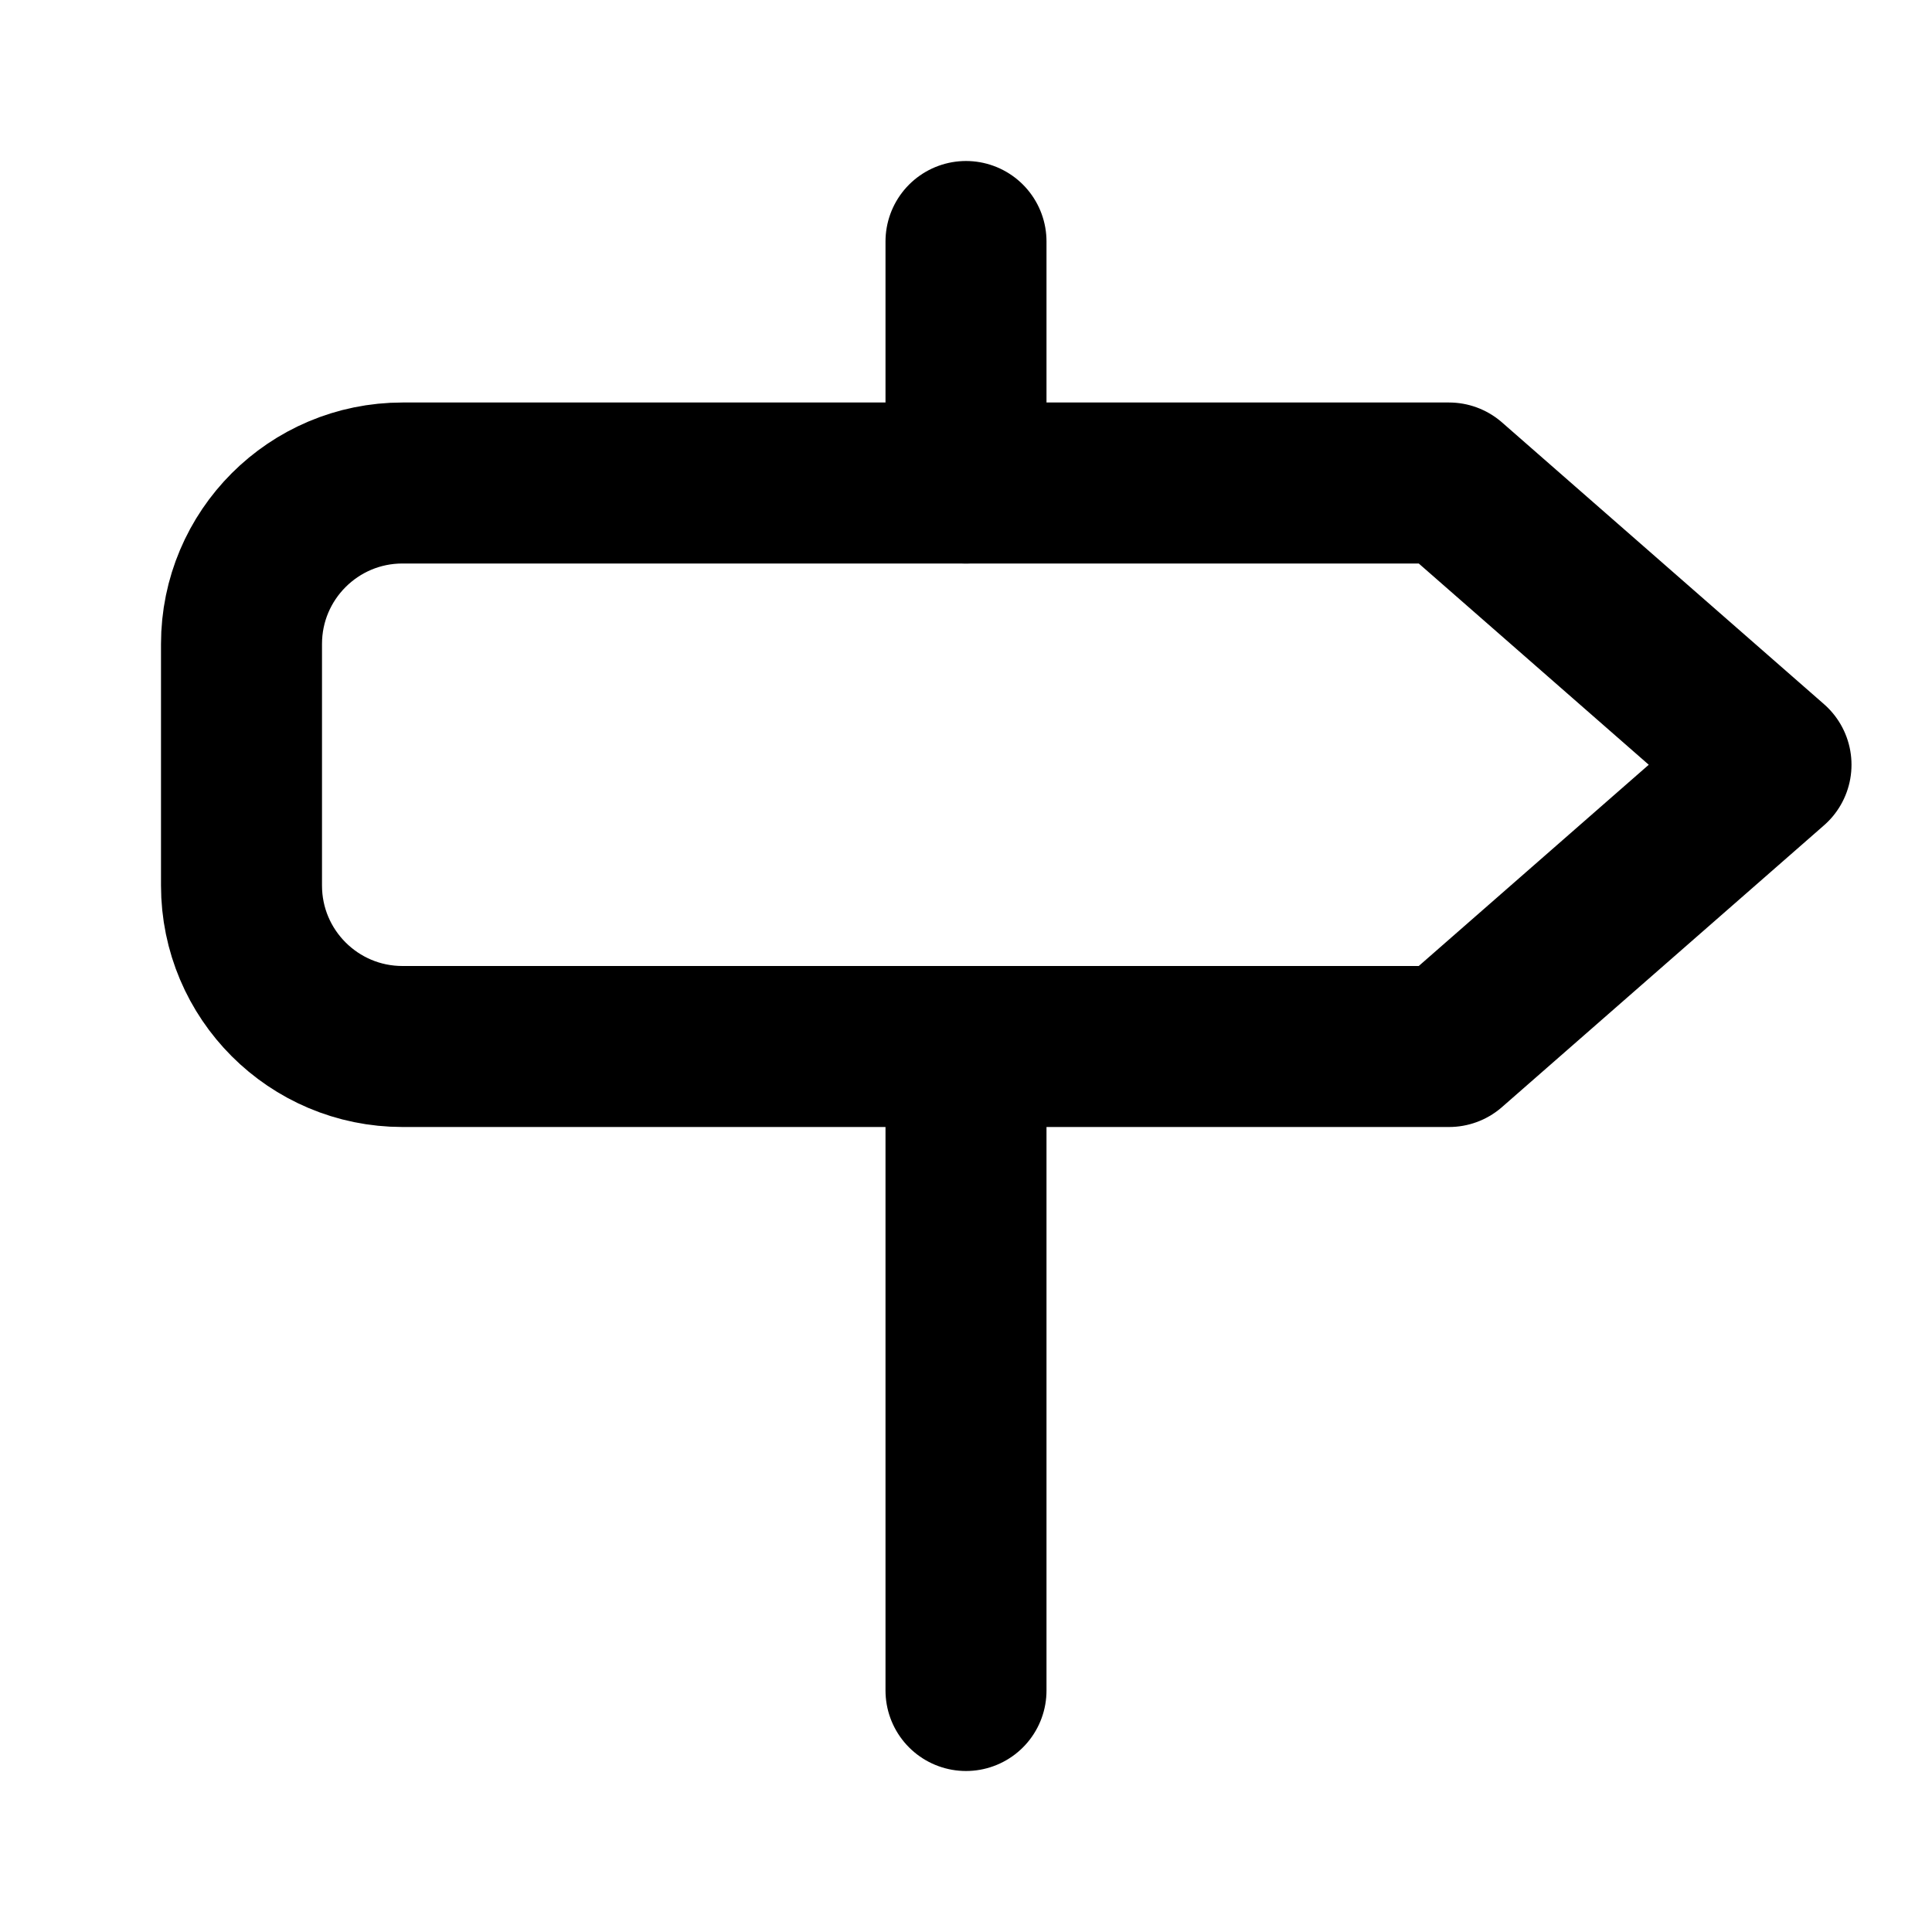
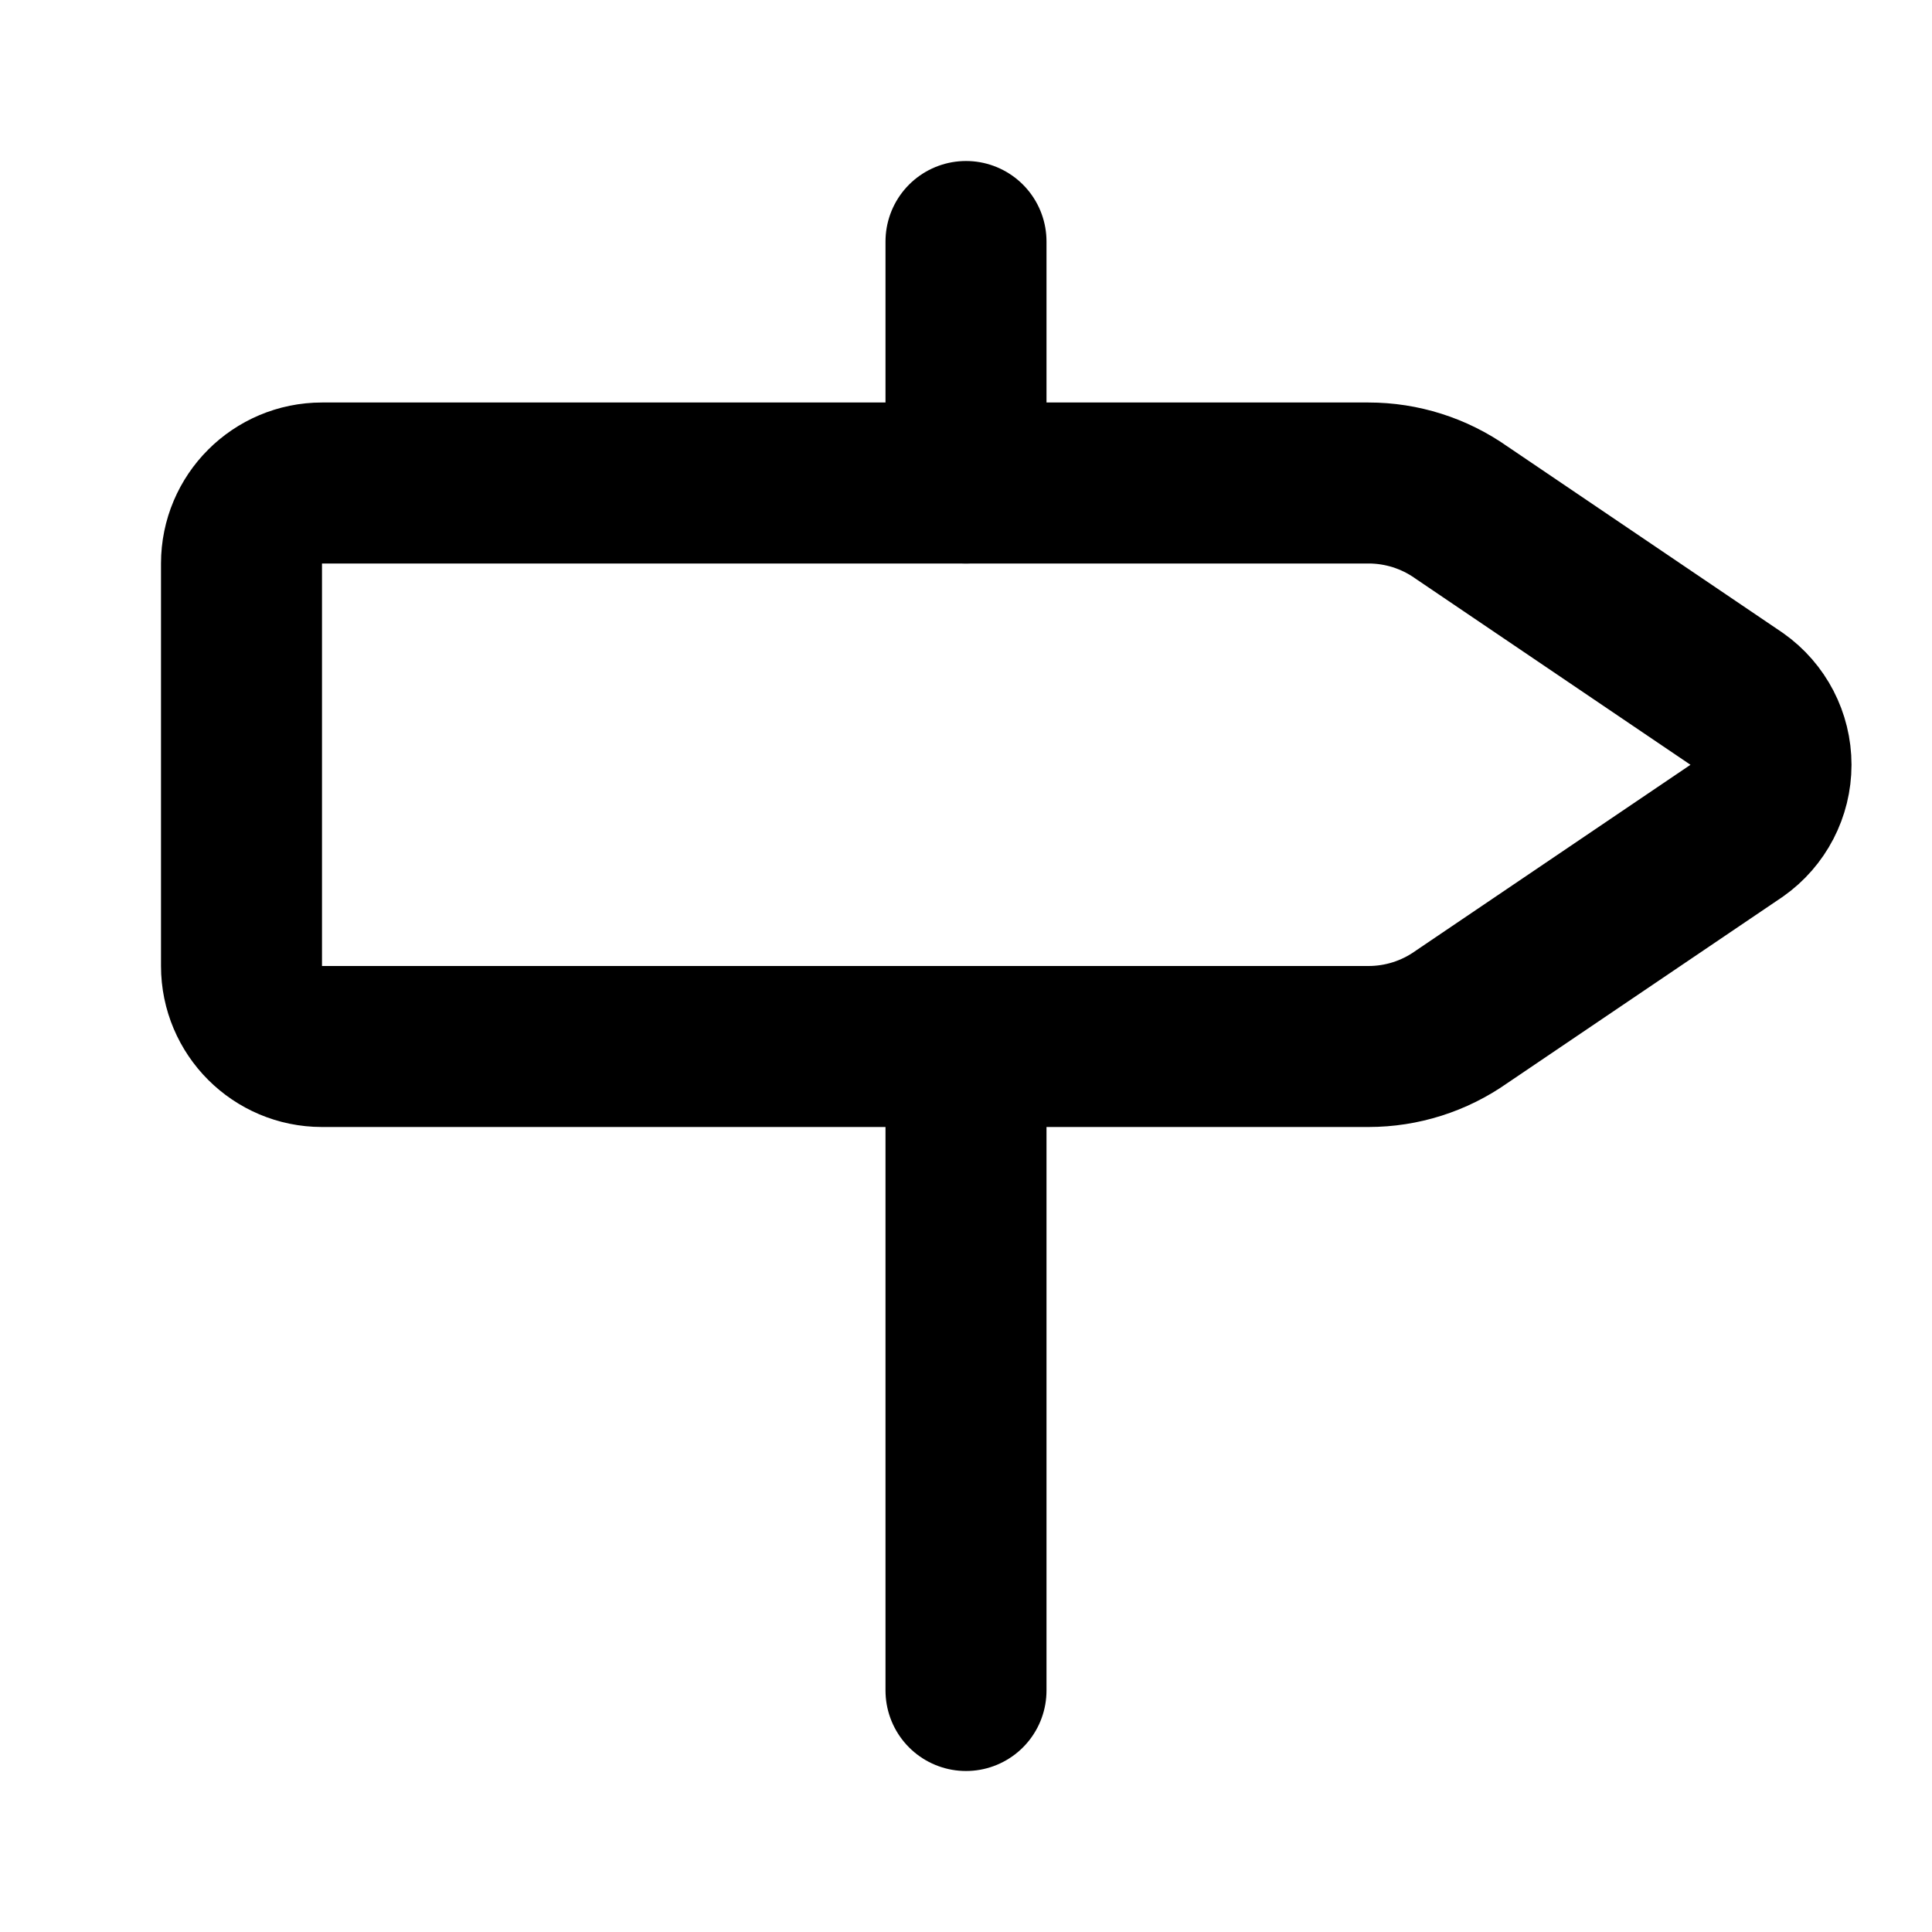
<svg xmlns="http://www.w3.org/2000/svg" width="24" height="24" viewBox="0 0 24 24" fill="none" stroke="currentColor" stroke-width="2" stroke-linecap="round" stroke-linejoin="round">
-   <path d="M18 6H5a2 2 0 0 0-2 2v3a2 2 0 0 0 2 2h13l4-3.5L18 6Z" />
  <path d="M12 13v8" />
  <path d="M12 3v3" />
+   <path d="M4 6a1 1 0 0 0-1 1v5a1 1 0 0 0 1 1h13a2 2 0 0 0 1.152-.365l3.424-2.317a1 1 0 0 0 0-1.635l-3.424-2.318A2 2 0 0 0 17 6z" />
</svg>
